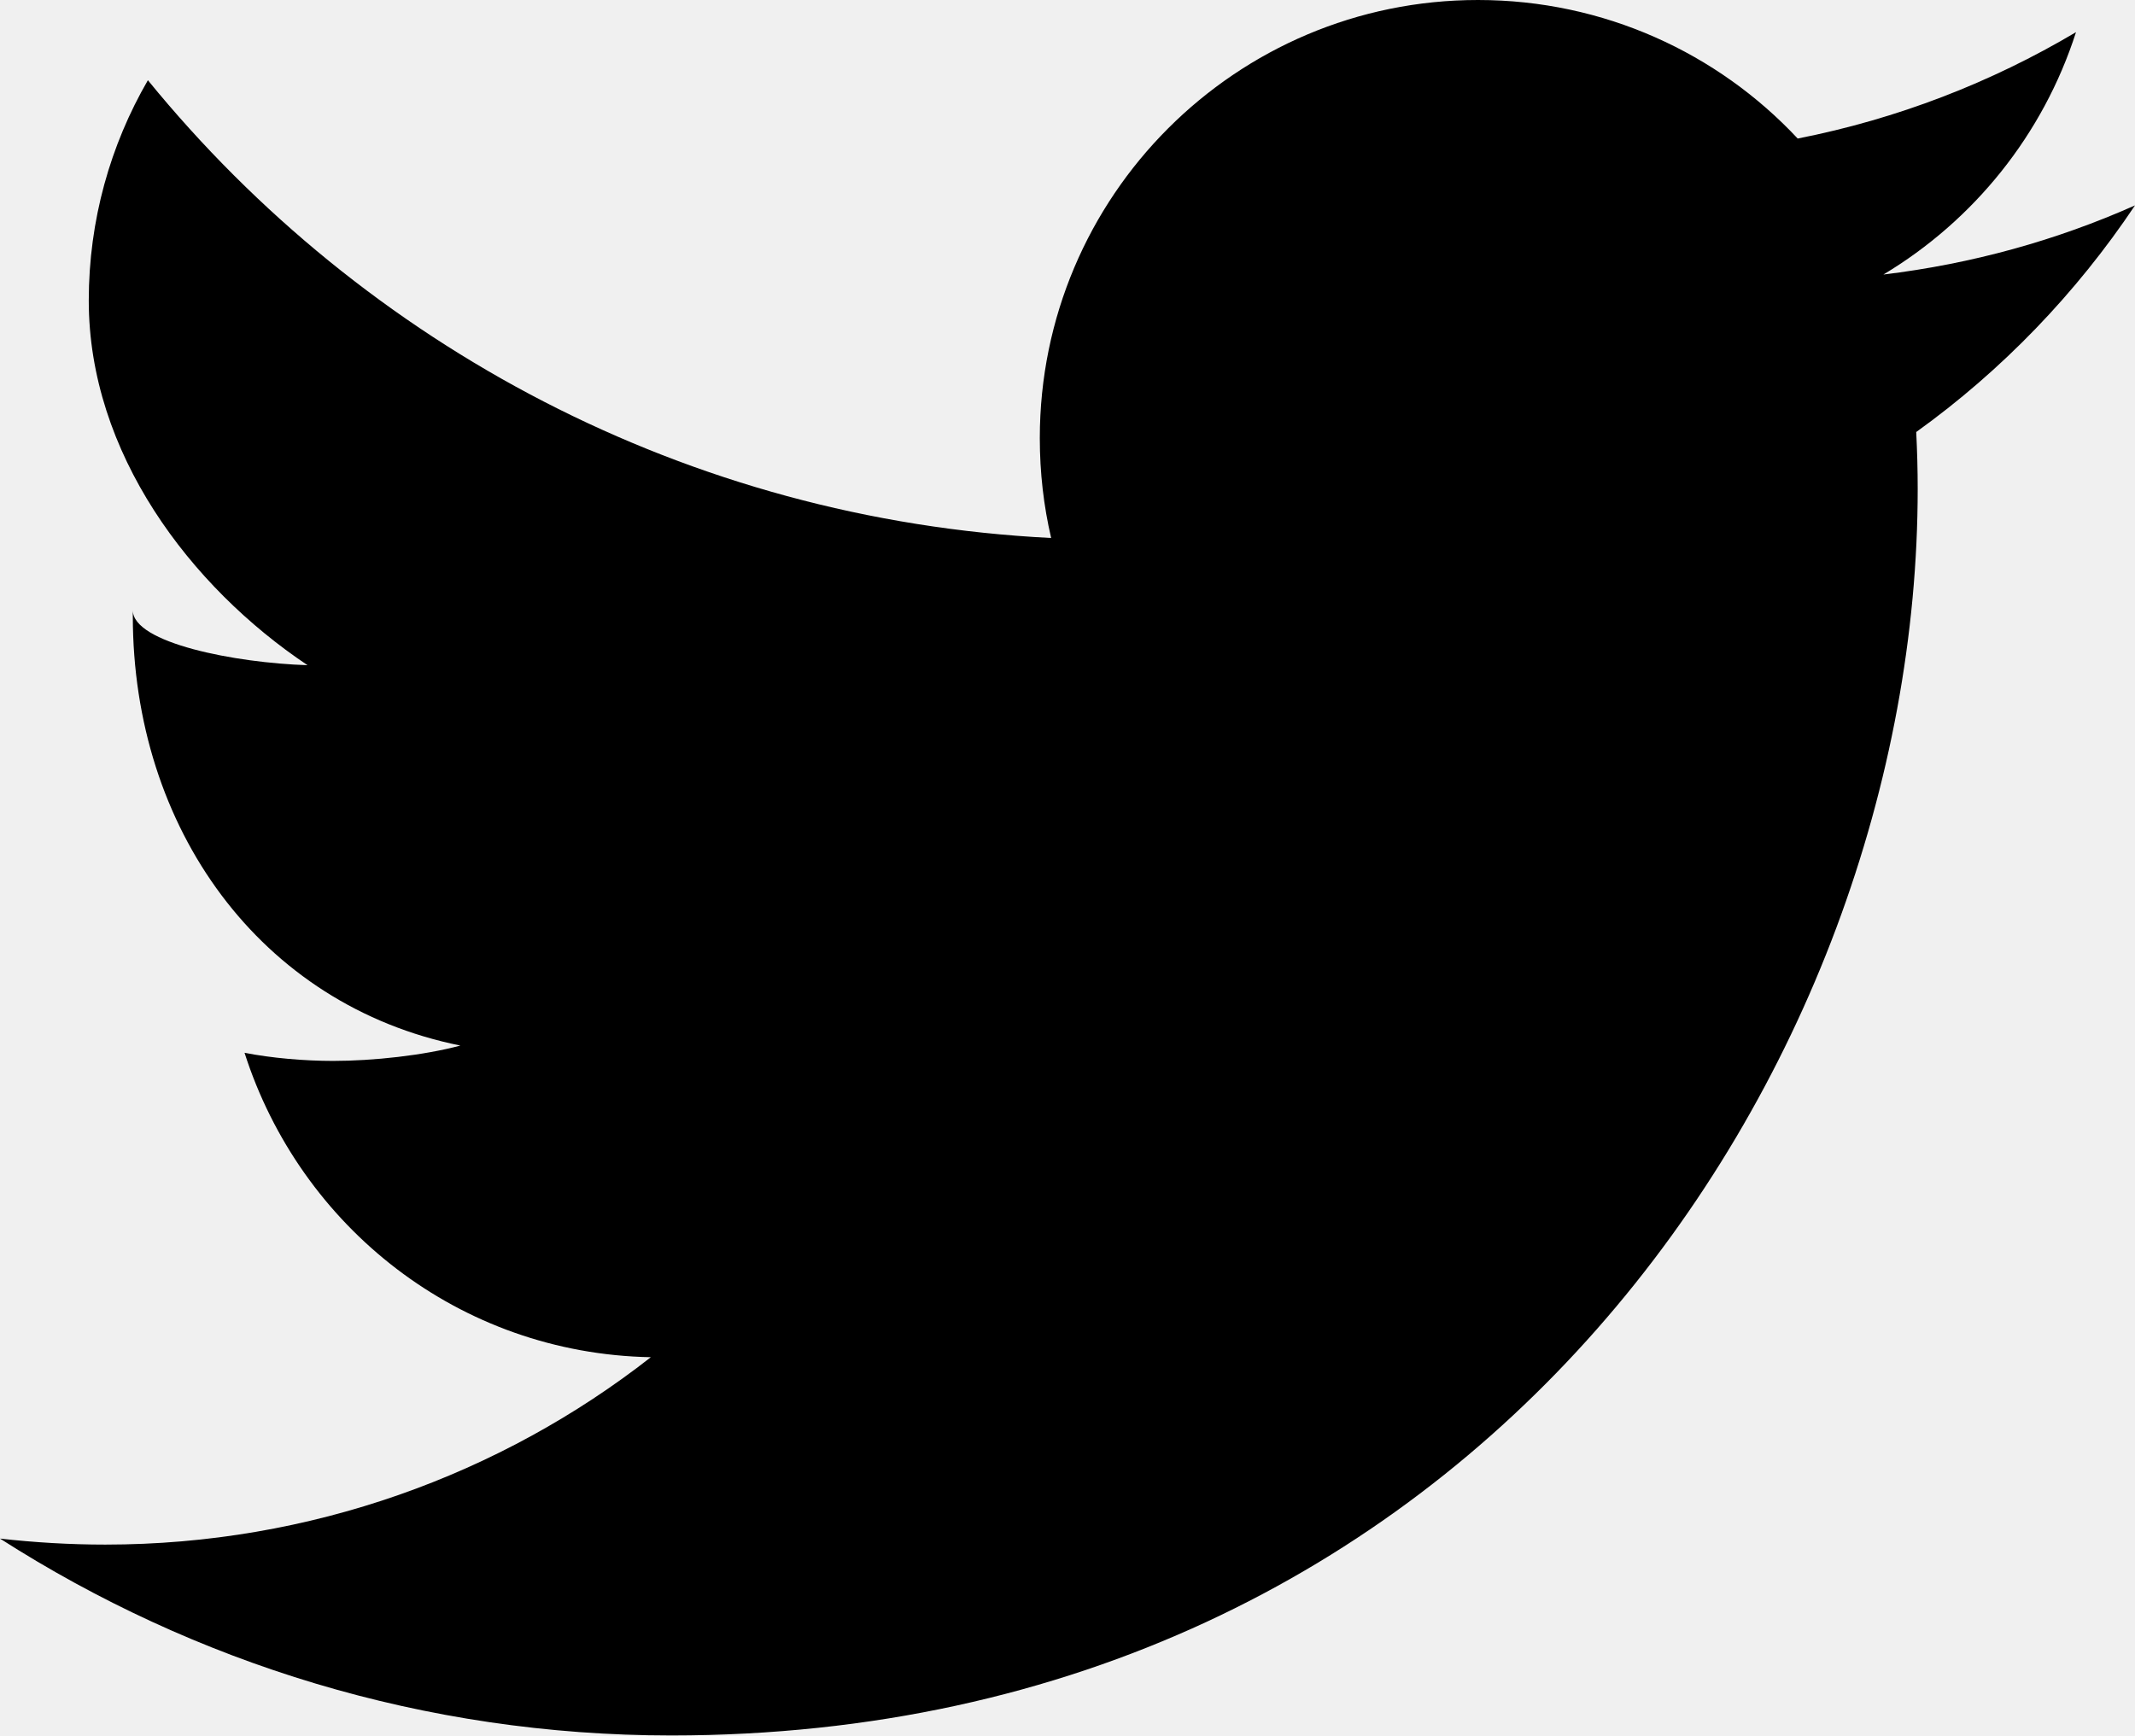
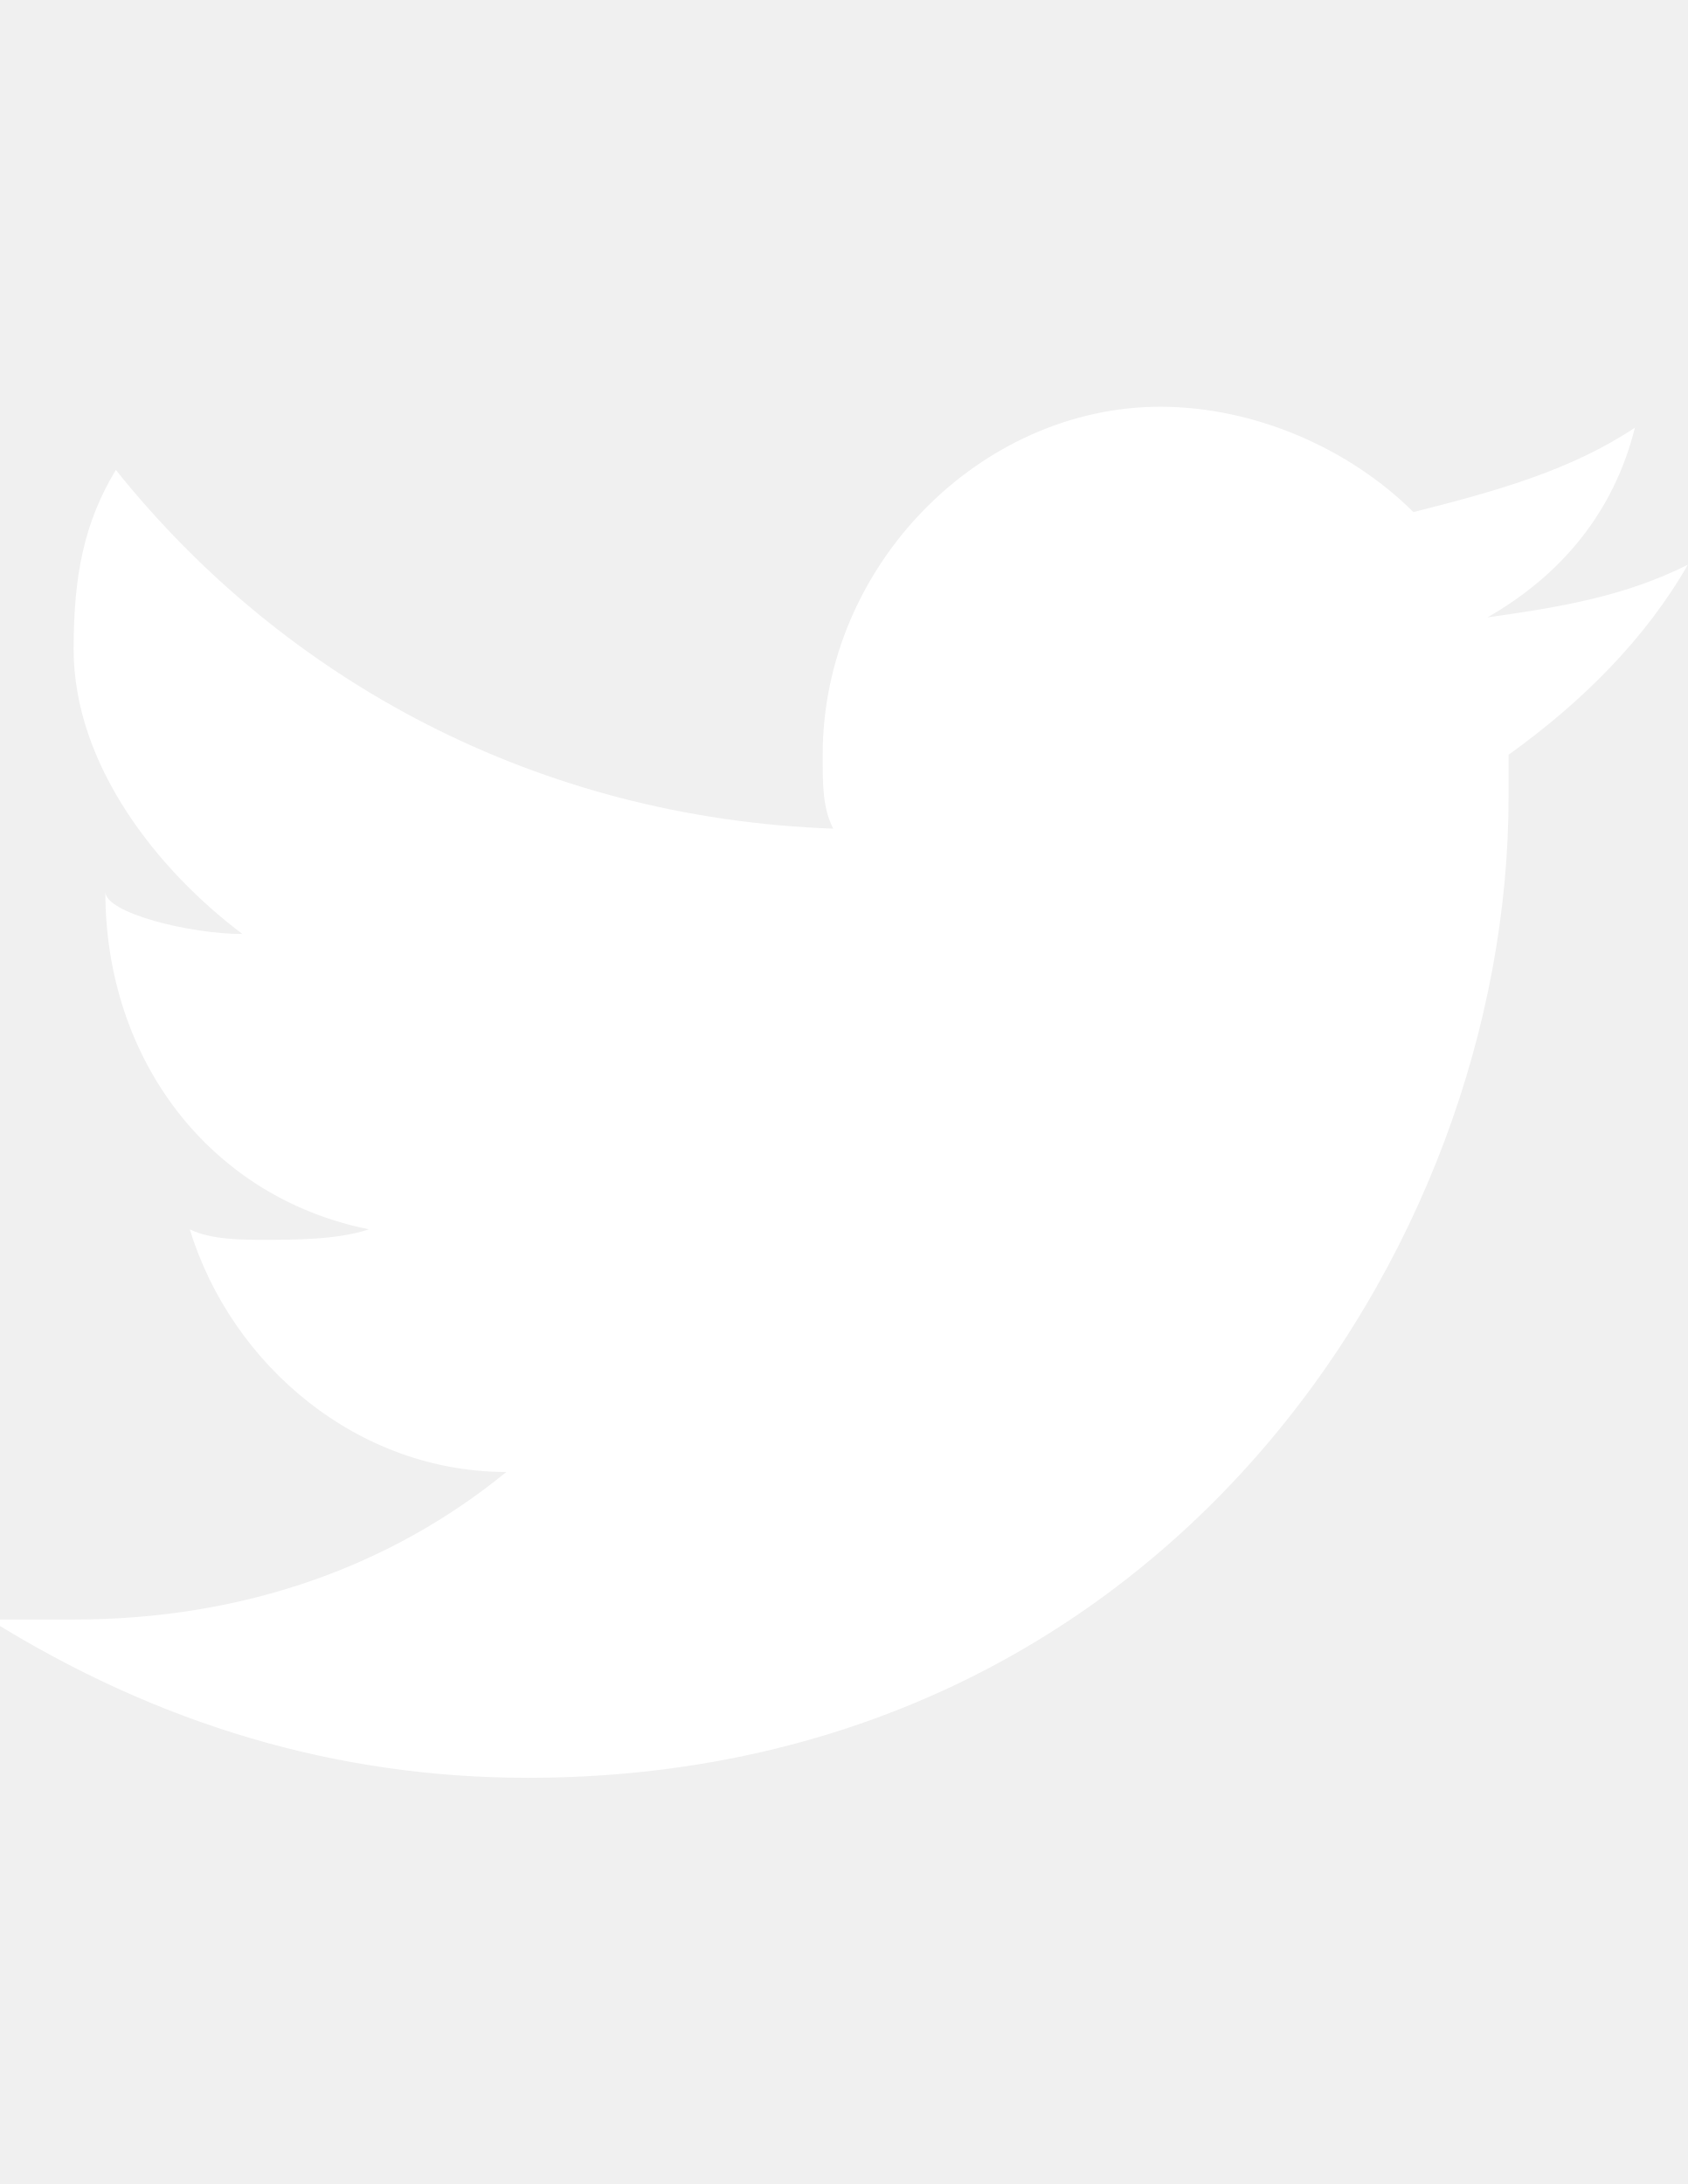
- <svg xmlns="http://www.w3.org/2000/svg" version="1.1" id="Layer_1" x="0px" y="0px" width="15.995px" height="13.004px" viewBox="0 0 15.995 13.004" style="enable-background:new 0 0 15.995 13.004;" xml:space="preserve">
+ <svg xmlns="http://www.w3.org/2000/svg" version="1.1" id="Layer_1" x="0px" y="0px" viewBox="0 0 612 792" enable-background="new 0 0 612 792" xml:space="preserve">
  <g id="Twitter_1">
-     <path d="M15.995,1.539c-0.589,0.262-1.221,0.438-1.885,0.518c0.678-0.406,1.197-1.049,1.443-1.816   c-0.635,0.377-1.338,0.65-2.085,0.797C12.87,0.398,12.016,0,11.073,0C9.259,0,7.79,1.471,7.79,3.283   c0,0.258,0.029,0.508,0.085,0.748c-2.728-0.137-5.147-1.443-6.767-3.43C0.827,1.086,0.665,1.65,0.665,2.252   c0,1.139,0.758,2.143,1.639,2.732C1.765,4.967,0.995,4.818,0.995,4.572c0,0.016,0,0.029,0,0.043c0,1.59,0.953,2.916,2.454,3.219   C3.173,7.908,2.795,7.949,2.495,7.949c-0.212,0-0.461-0.021-0.663-0.061c0.418,1.305,1.608,2.254,3.044,2.281   c-1.123,0.879-2.55,1.404-4.087,1.404c-0.266,0-0.532-0.016-0.789-0.045c1.453,0.93,3.175,1.475,5.029,1.475   c6.039,0,9.338-5.002,9.338-9.34c0-0.143-0.004-0.285-0.011-0.426C14.999,2.775,15.555,2.197,15.995,1.539z" />
+     <path fill="#FFFFFF" d="M612,204.8c-23,11.5-45.9,15.3-72.7,19.1c26.8-15.3,45.9-38.2,53.5-68.8c-23,15.3-49.7,22.9-80.3,30.6   c-23-22.9-57.4-38.2-91.8-38.2c-65,0-122.4,57.4-122.4,126.2c0,11.5,0,19.1,3.8,26.8c-107.1-3.8-198.9-53.6-260.1-130.1   c-11.5,19.1-15.3,38.2-15.3,65c0,42.1,30.6,80.3,61.2,103.3c-19.1,0-49.7-7.6-49.7-15.3l0,0c0,61.2,38.2,110.9,95.6,122.4   c-11.5,3.8-26.8,3.8-38.2,3.8c-7.7,0-19.1,0-26.8-3.8c15.3,49.7,61.2,88,114.8,88c-42.1,34.4-95.6,53.5-156.8,53.5   c-11.5,0-19.1,0-30.6,0c61.2,38.2,126.2,57.4,195.1,57.4c229.5,0,355.7-191.2,355.7-355.7c0-3.8,0-11.5,0-15.3   C573.8,254.5,596.7,231.5,612,204.8z" />
  </g>
-   <g>
- </g>
-   <g>
- </g>
-   <g>
- </g>
-   <g>
- </g>
-   <g>
- </g>
-   <g>
- </g>
-   <g>
- </g>
-   <g>
- </g>
-   <g>
- </g>
-   <g>
- </g>
-   <g>
- </g>
-   <g>
- </g>
-   <g>
- </g>
-   <g>
- </g>
-   <g>
- </g>
</svg>
